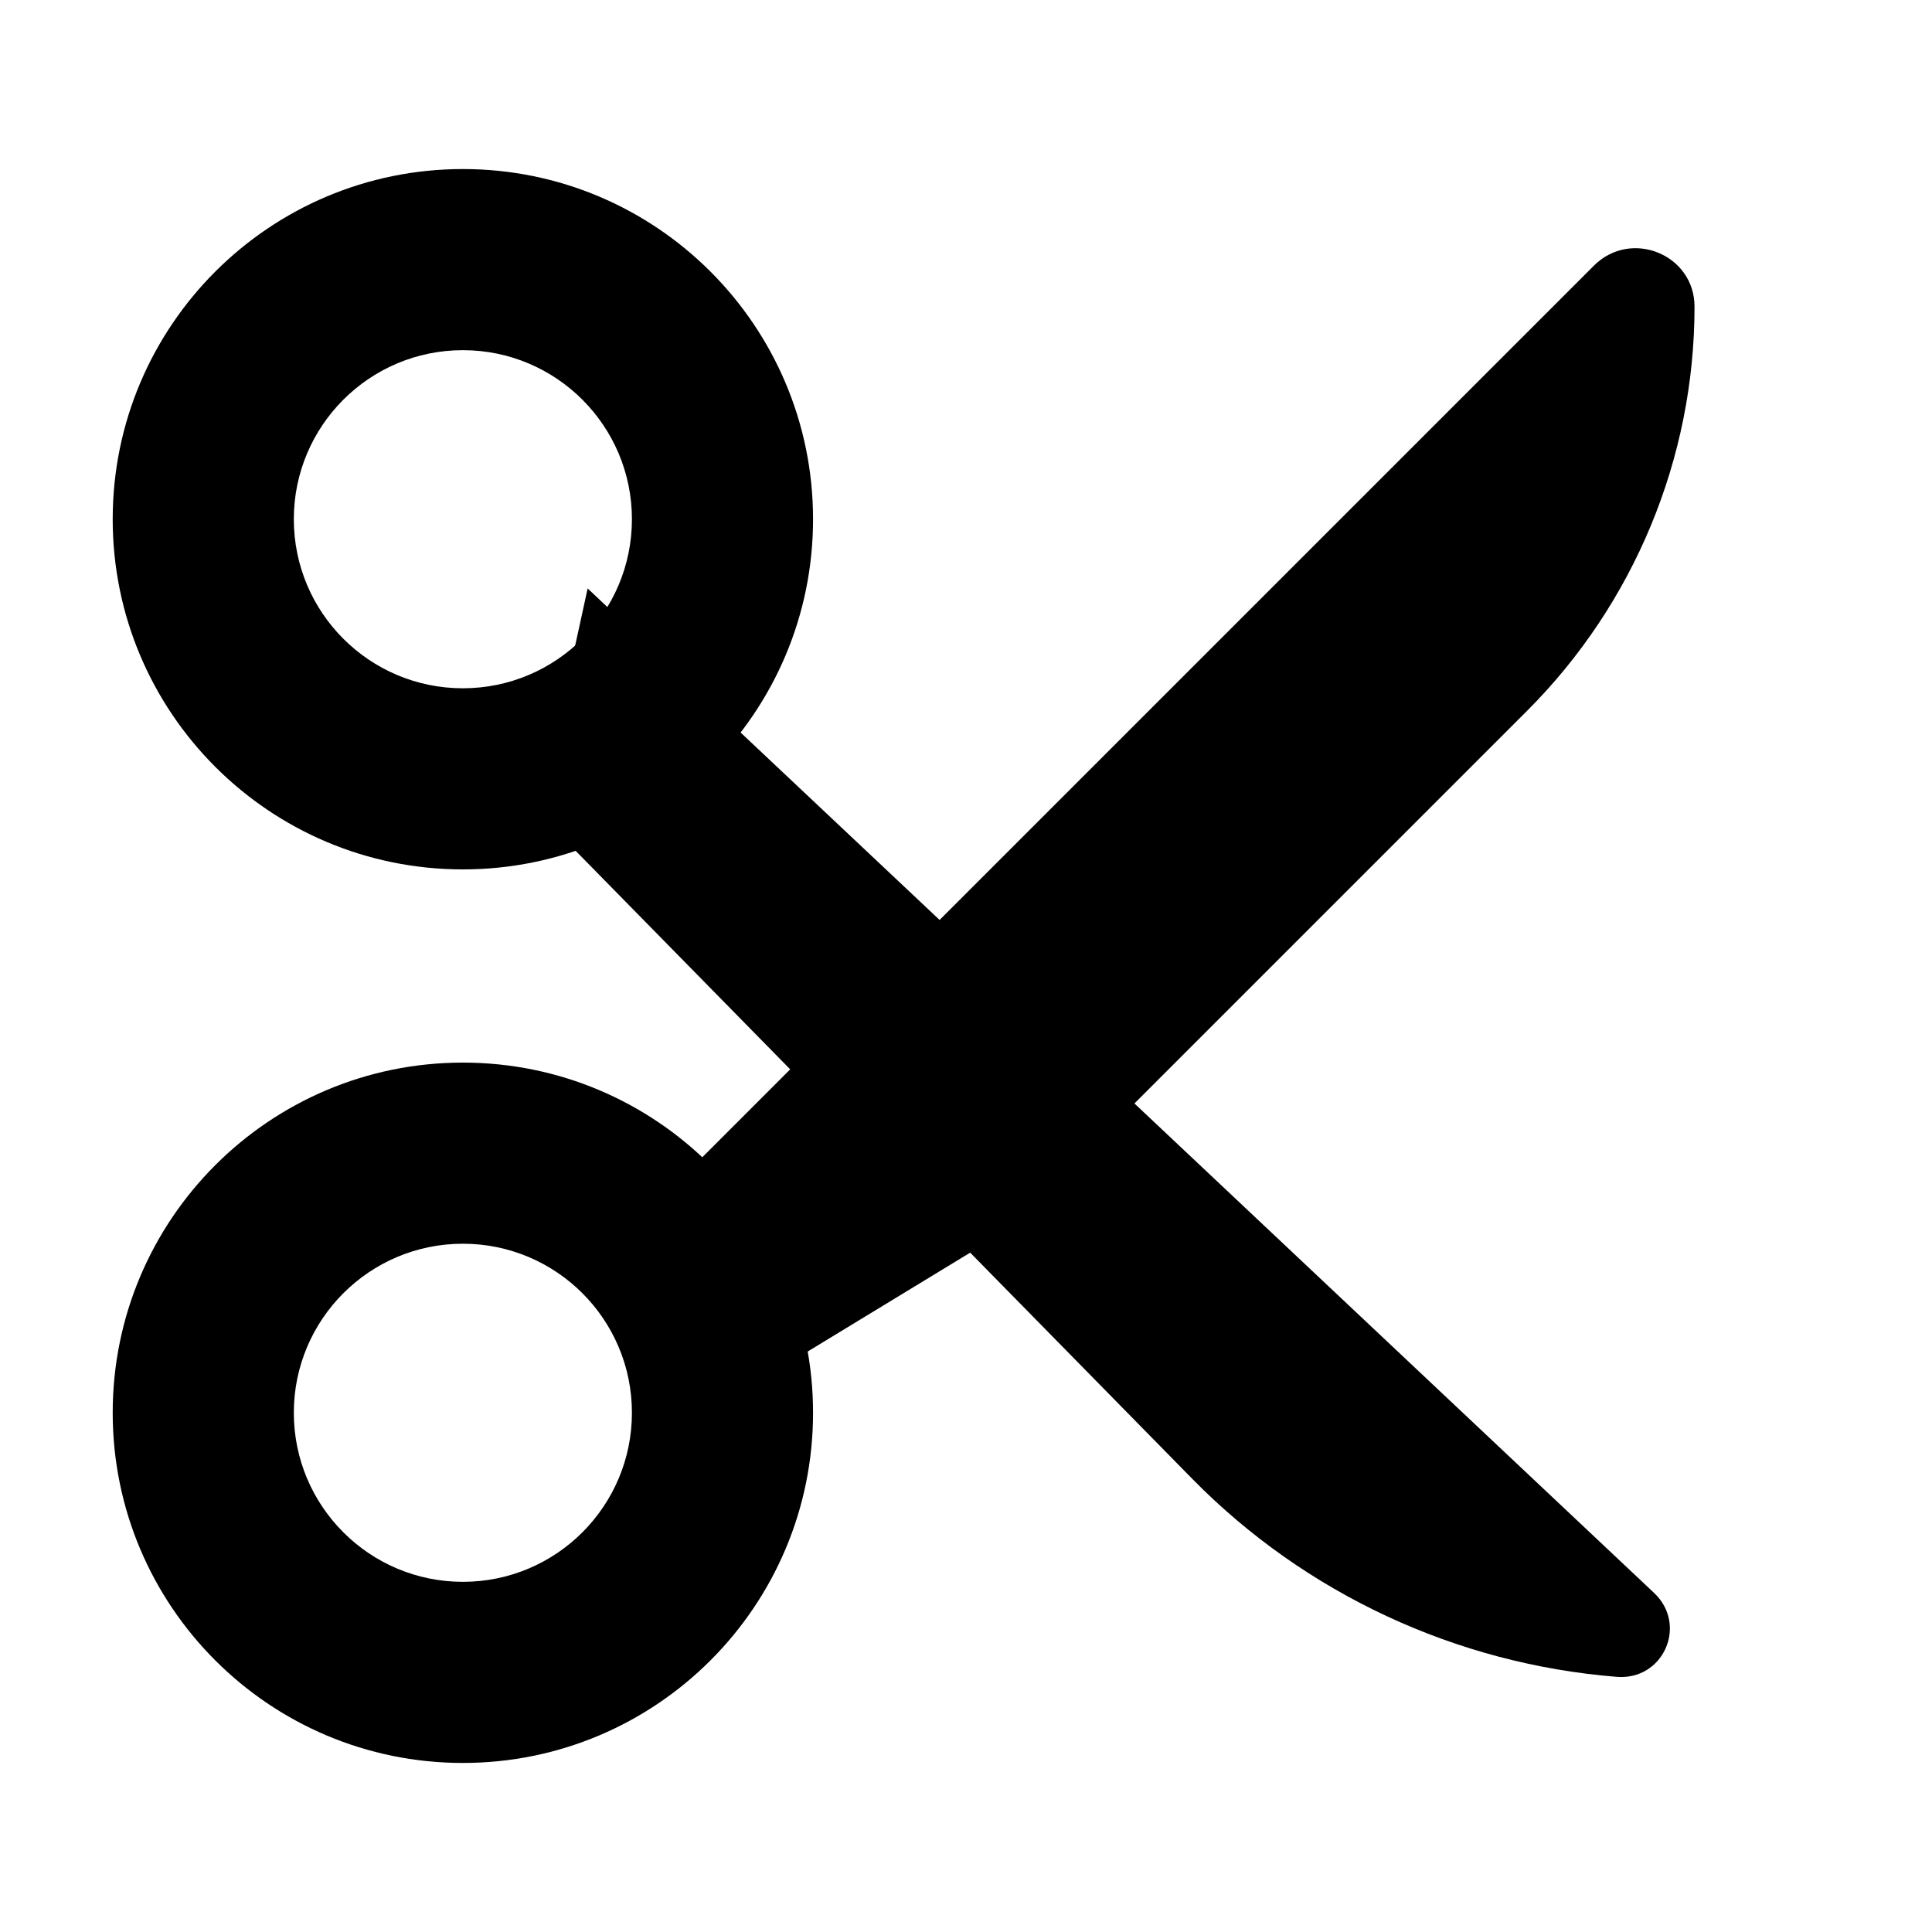
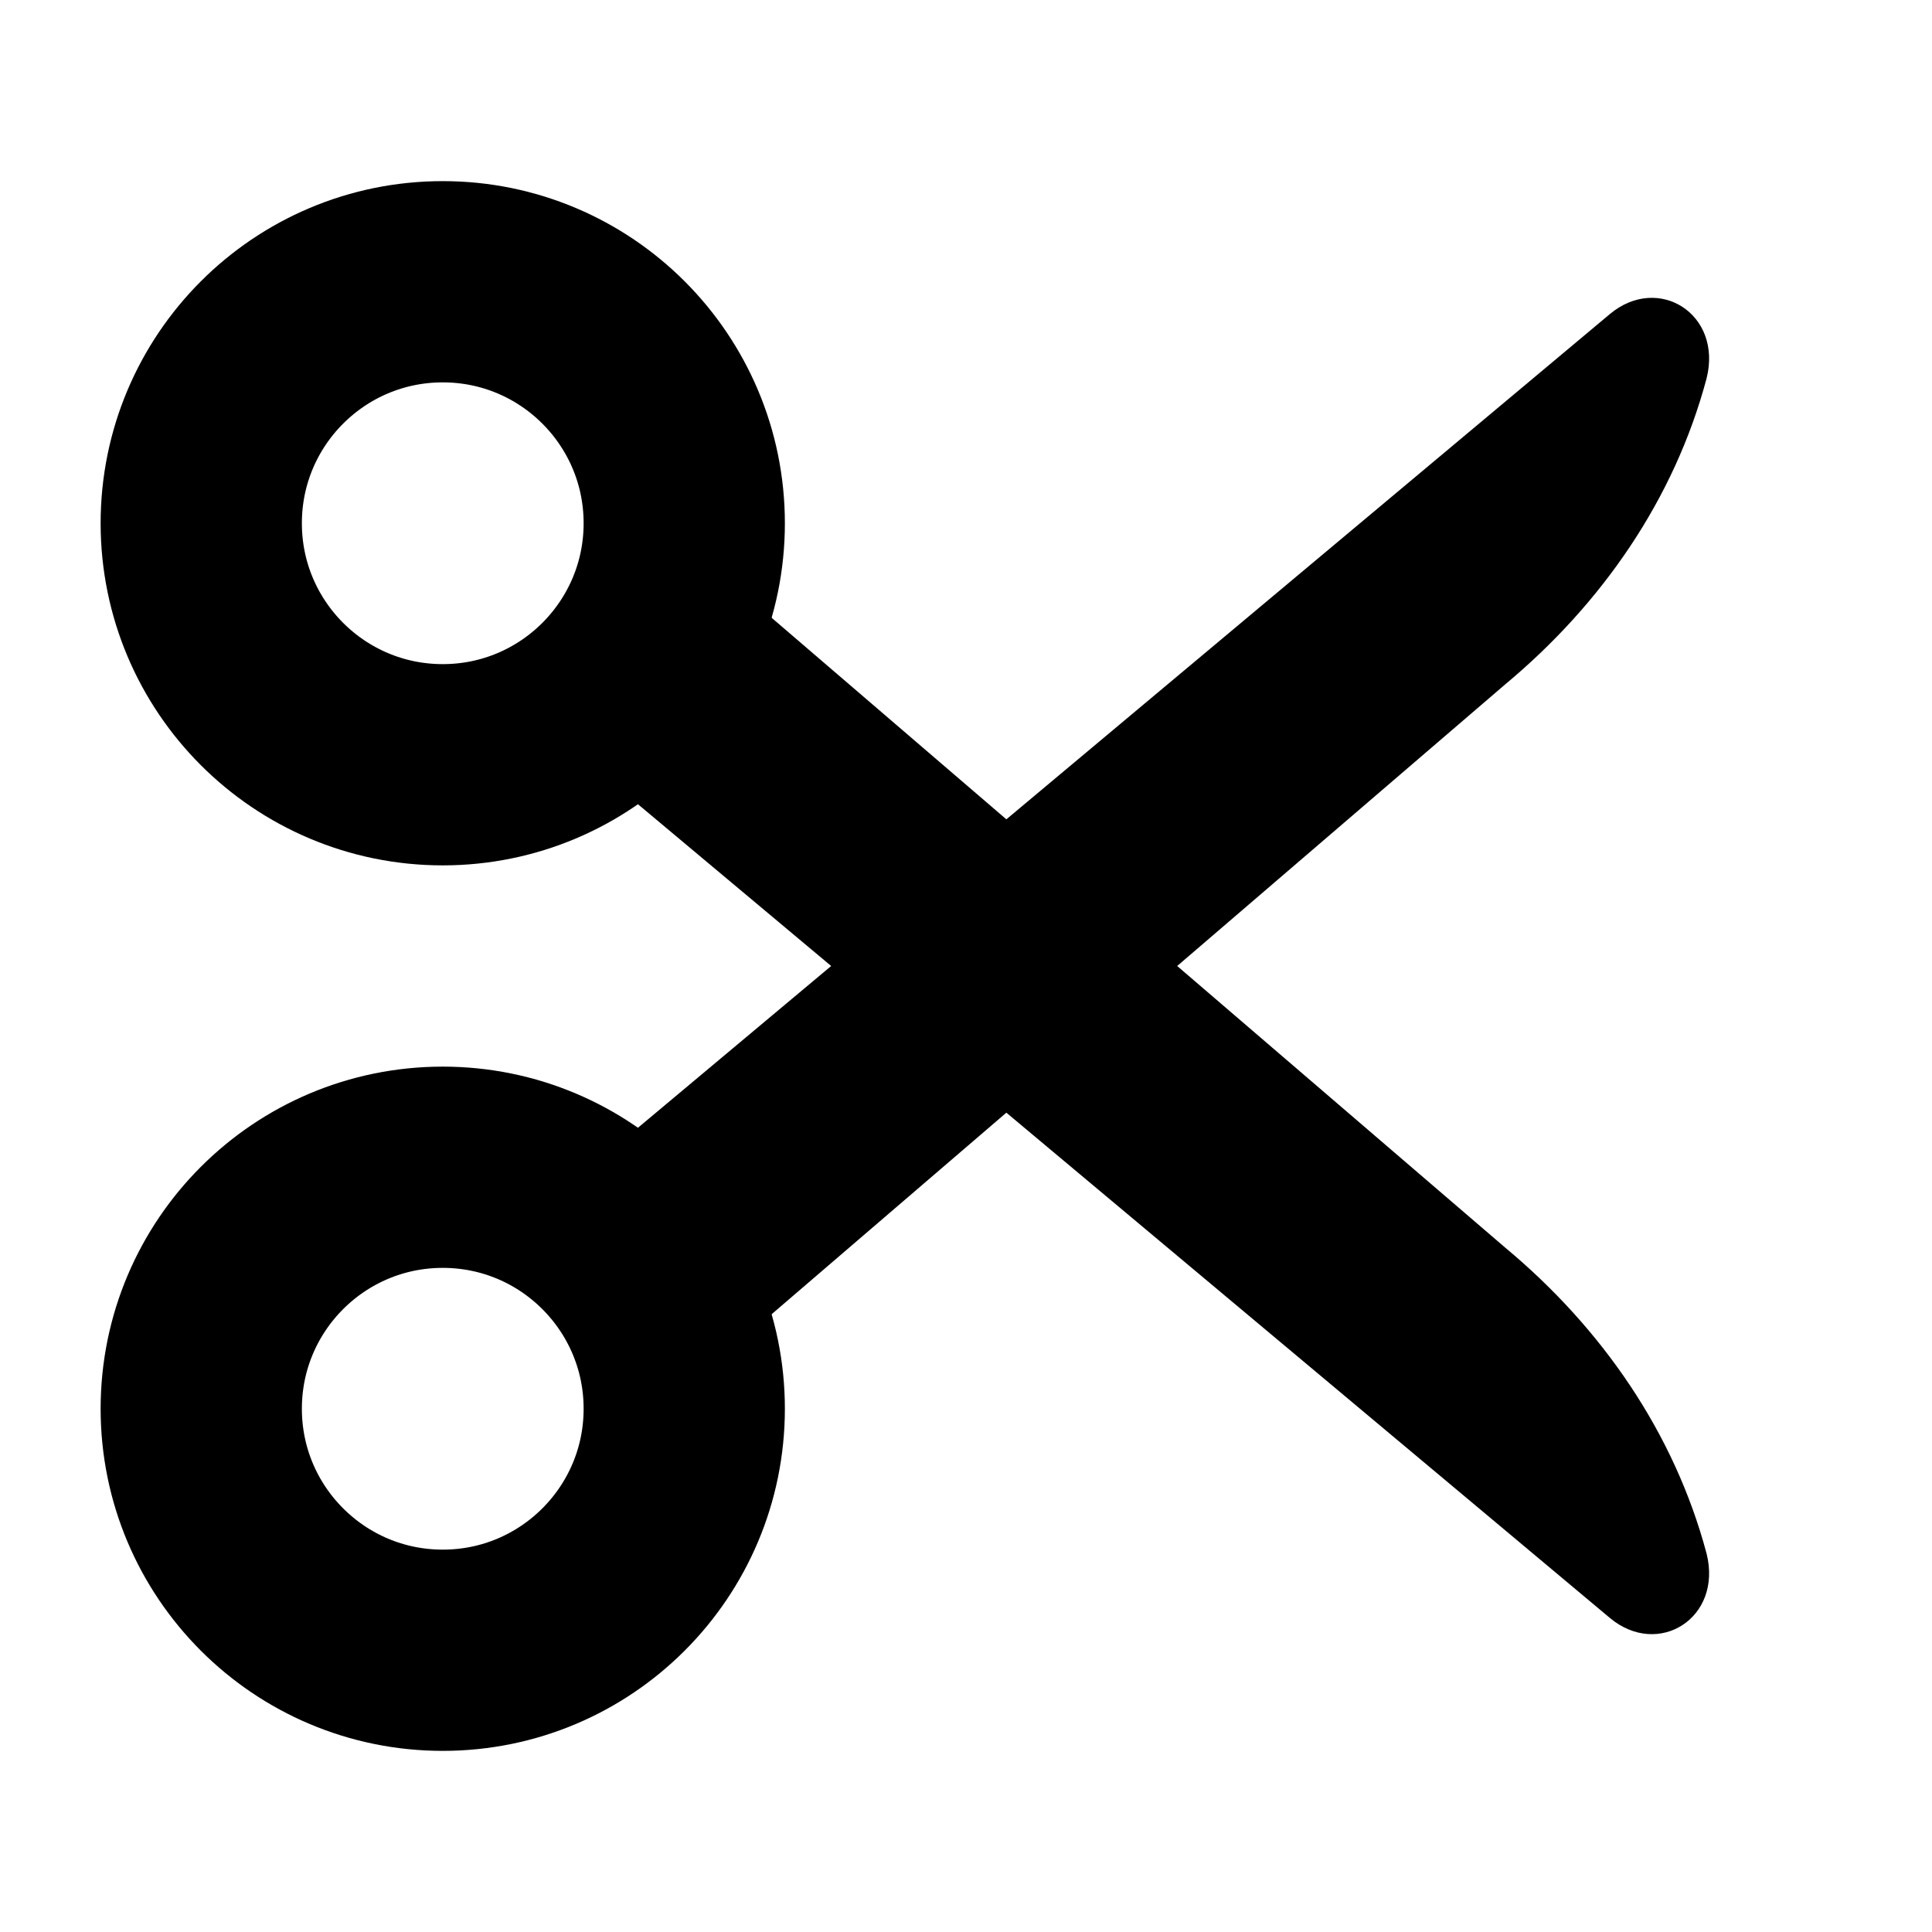
<svg xmlns="http://www.w3.org/2000/svg" width="24" height="24" viewBox="0 0 24 24">
-   <path fill="currentColor" d="M7.2 15.9 19.8 3.3c.46-.46 1.25-.14 1.25.51 0 1.88-.75 3.69-2.08 5.02l-6.44 6.44-3.32 2.02Zm.1-8.59 13.25 12.48c.42.4.11 1.09-.47 1.04-1.99-.16-3.86-1.03-5.26-2.45L6.69 10.1Z" />
-   <path fill="currentColor" fill-rule="evenodd" d="M5.75 2.1a4.35 4.35 0 1 0 0 8.7 4.35 4.35 0 0 0 0-8.7Zm0 2.25a2.1 2.1 0 1 1 0 4.2 2.1 2.1 0 0 1 0-4.2Zm0 8.85a4.35 4.35 0 1 0 0 8.7 4.35 4.35 0 0 0 0-8.7Zm0 2.25a2.1 2.1 0 1 1 0 4.2 2.1 2.1 0 0 1 0-4.2Z" />
+   <path fill="currentColor" d="M7.1 14.7 20 3.9c.6-.5 1.4 0 1.2.8-.4 1.5-1.3 2.8-2.5 3.8L8.8 17Zm1.7-7.7 9.9 8.5c1.2 1 2.1 2.3 2.5 3.8.2.8-.6 1.3-1.2.8L7.1 9.3Z" />
+   <path fill="none" stroke="currentColor" stroke-width="2.5" d="M8.5 6.5a3 3 0 1 1-6 0 3 3 0 1 1 6 0Z M8.5 17.5a3 3 0 1 1-6 0 3 3 0 1 1 6 0Z" />
</svg>
